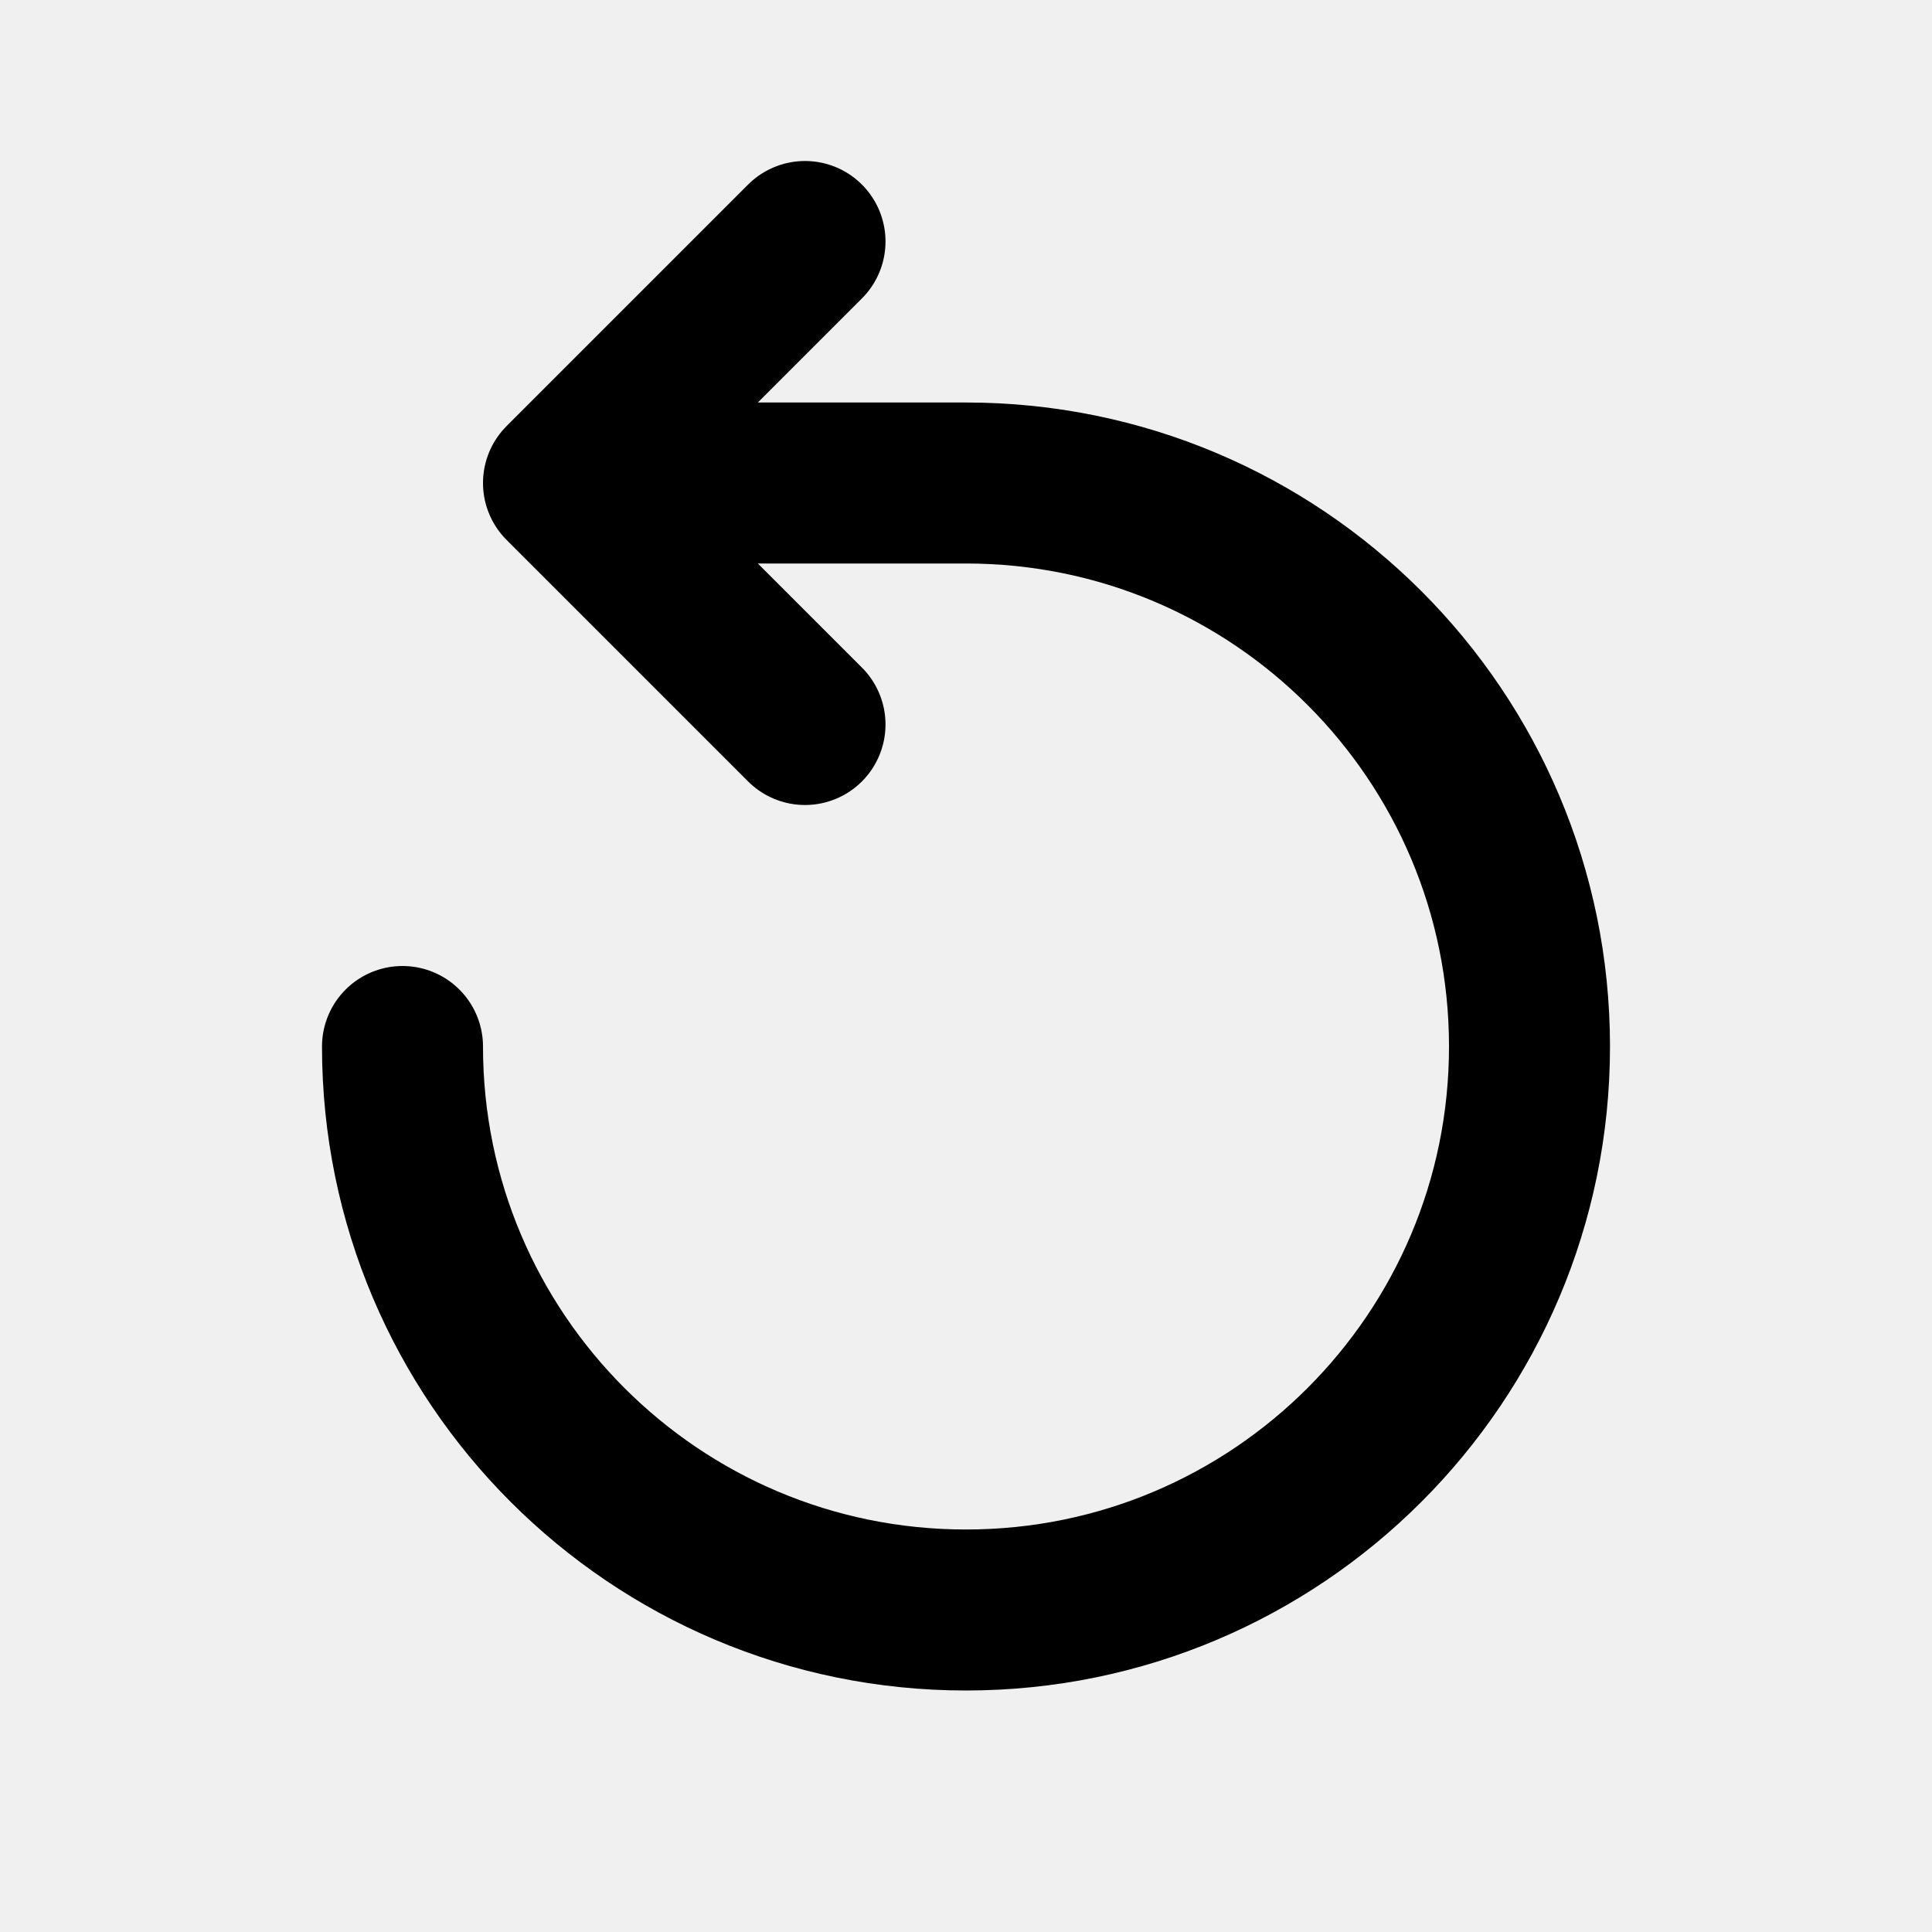
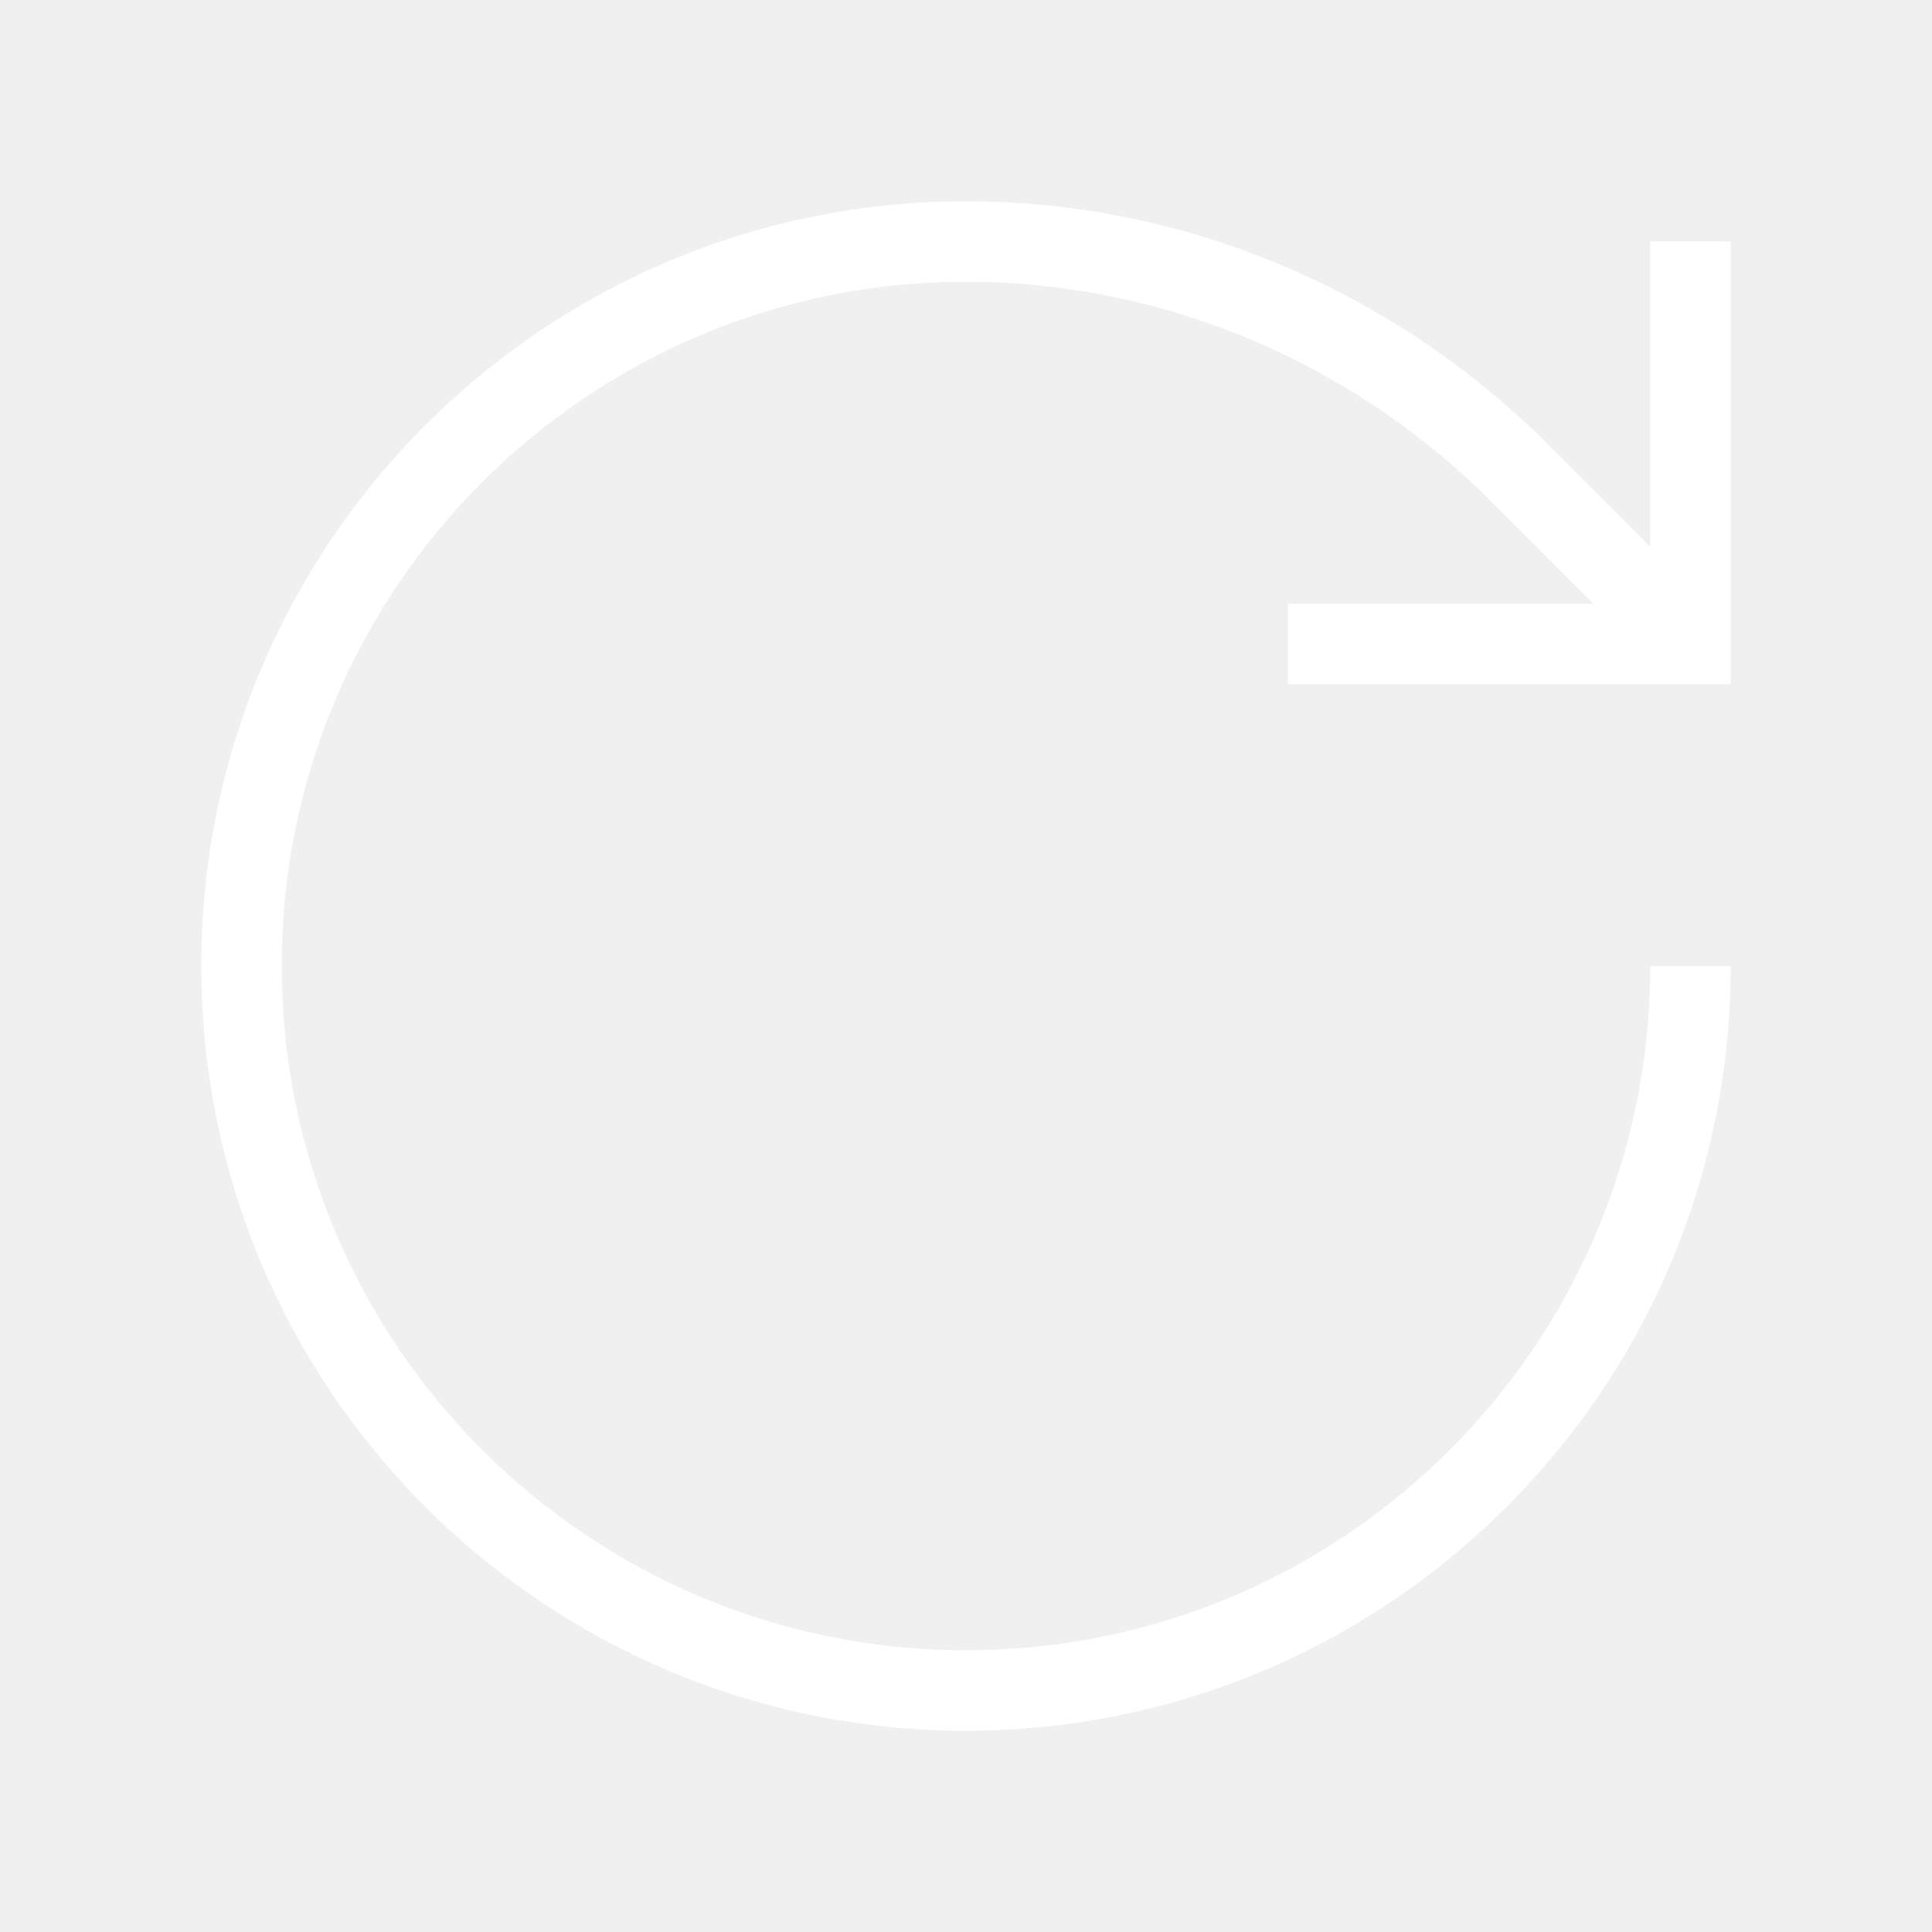
- <svg xmlns="http://www.w3.org/2000/svg" width="800px" height="800px" viewBox="0 0 24 24" fill="none">
-   <path d="M5 13C5 16.866 8.134 20 12 20C15.866 20 19 16.866 19 13C19 9.134 15.866 6 12 6H7M7 6L10 3M7 6L10 9" stroke="#000000" stroke-width="2" stroke-linecap="round" stroke-linejoin="round" />
+ <svg xmlns="http://www.w3.org/2000/svg" width="24" height="24" viewBox="0 0 24 24" fill="none" stroke="#ffffff" strokeWidth="2" strokeLinecap="round" strokeLinejoin="round" className="lucide lucide-rotate-cw">
+   <path d="M21 12a9 9 0 1 1-9-9c2.52 0 4.93 1 6.74 2.74L21 8" />
+   <path d="M21 3v5h-5" />
</svg>
